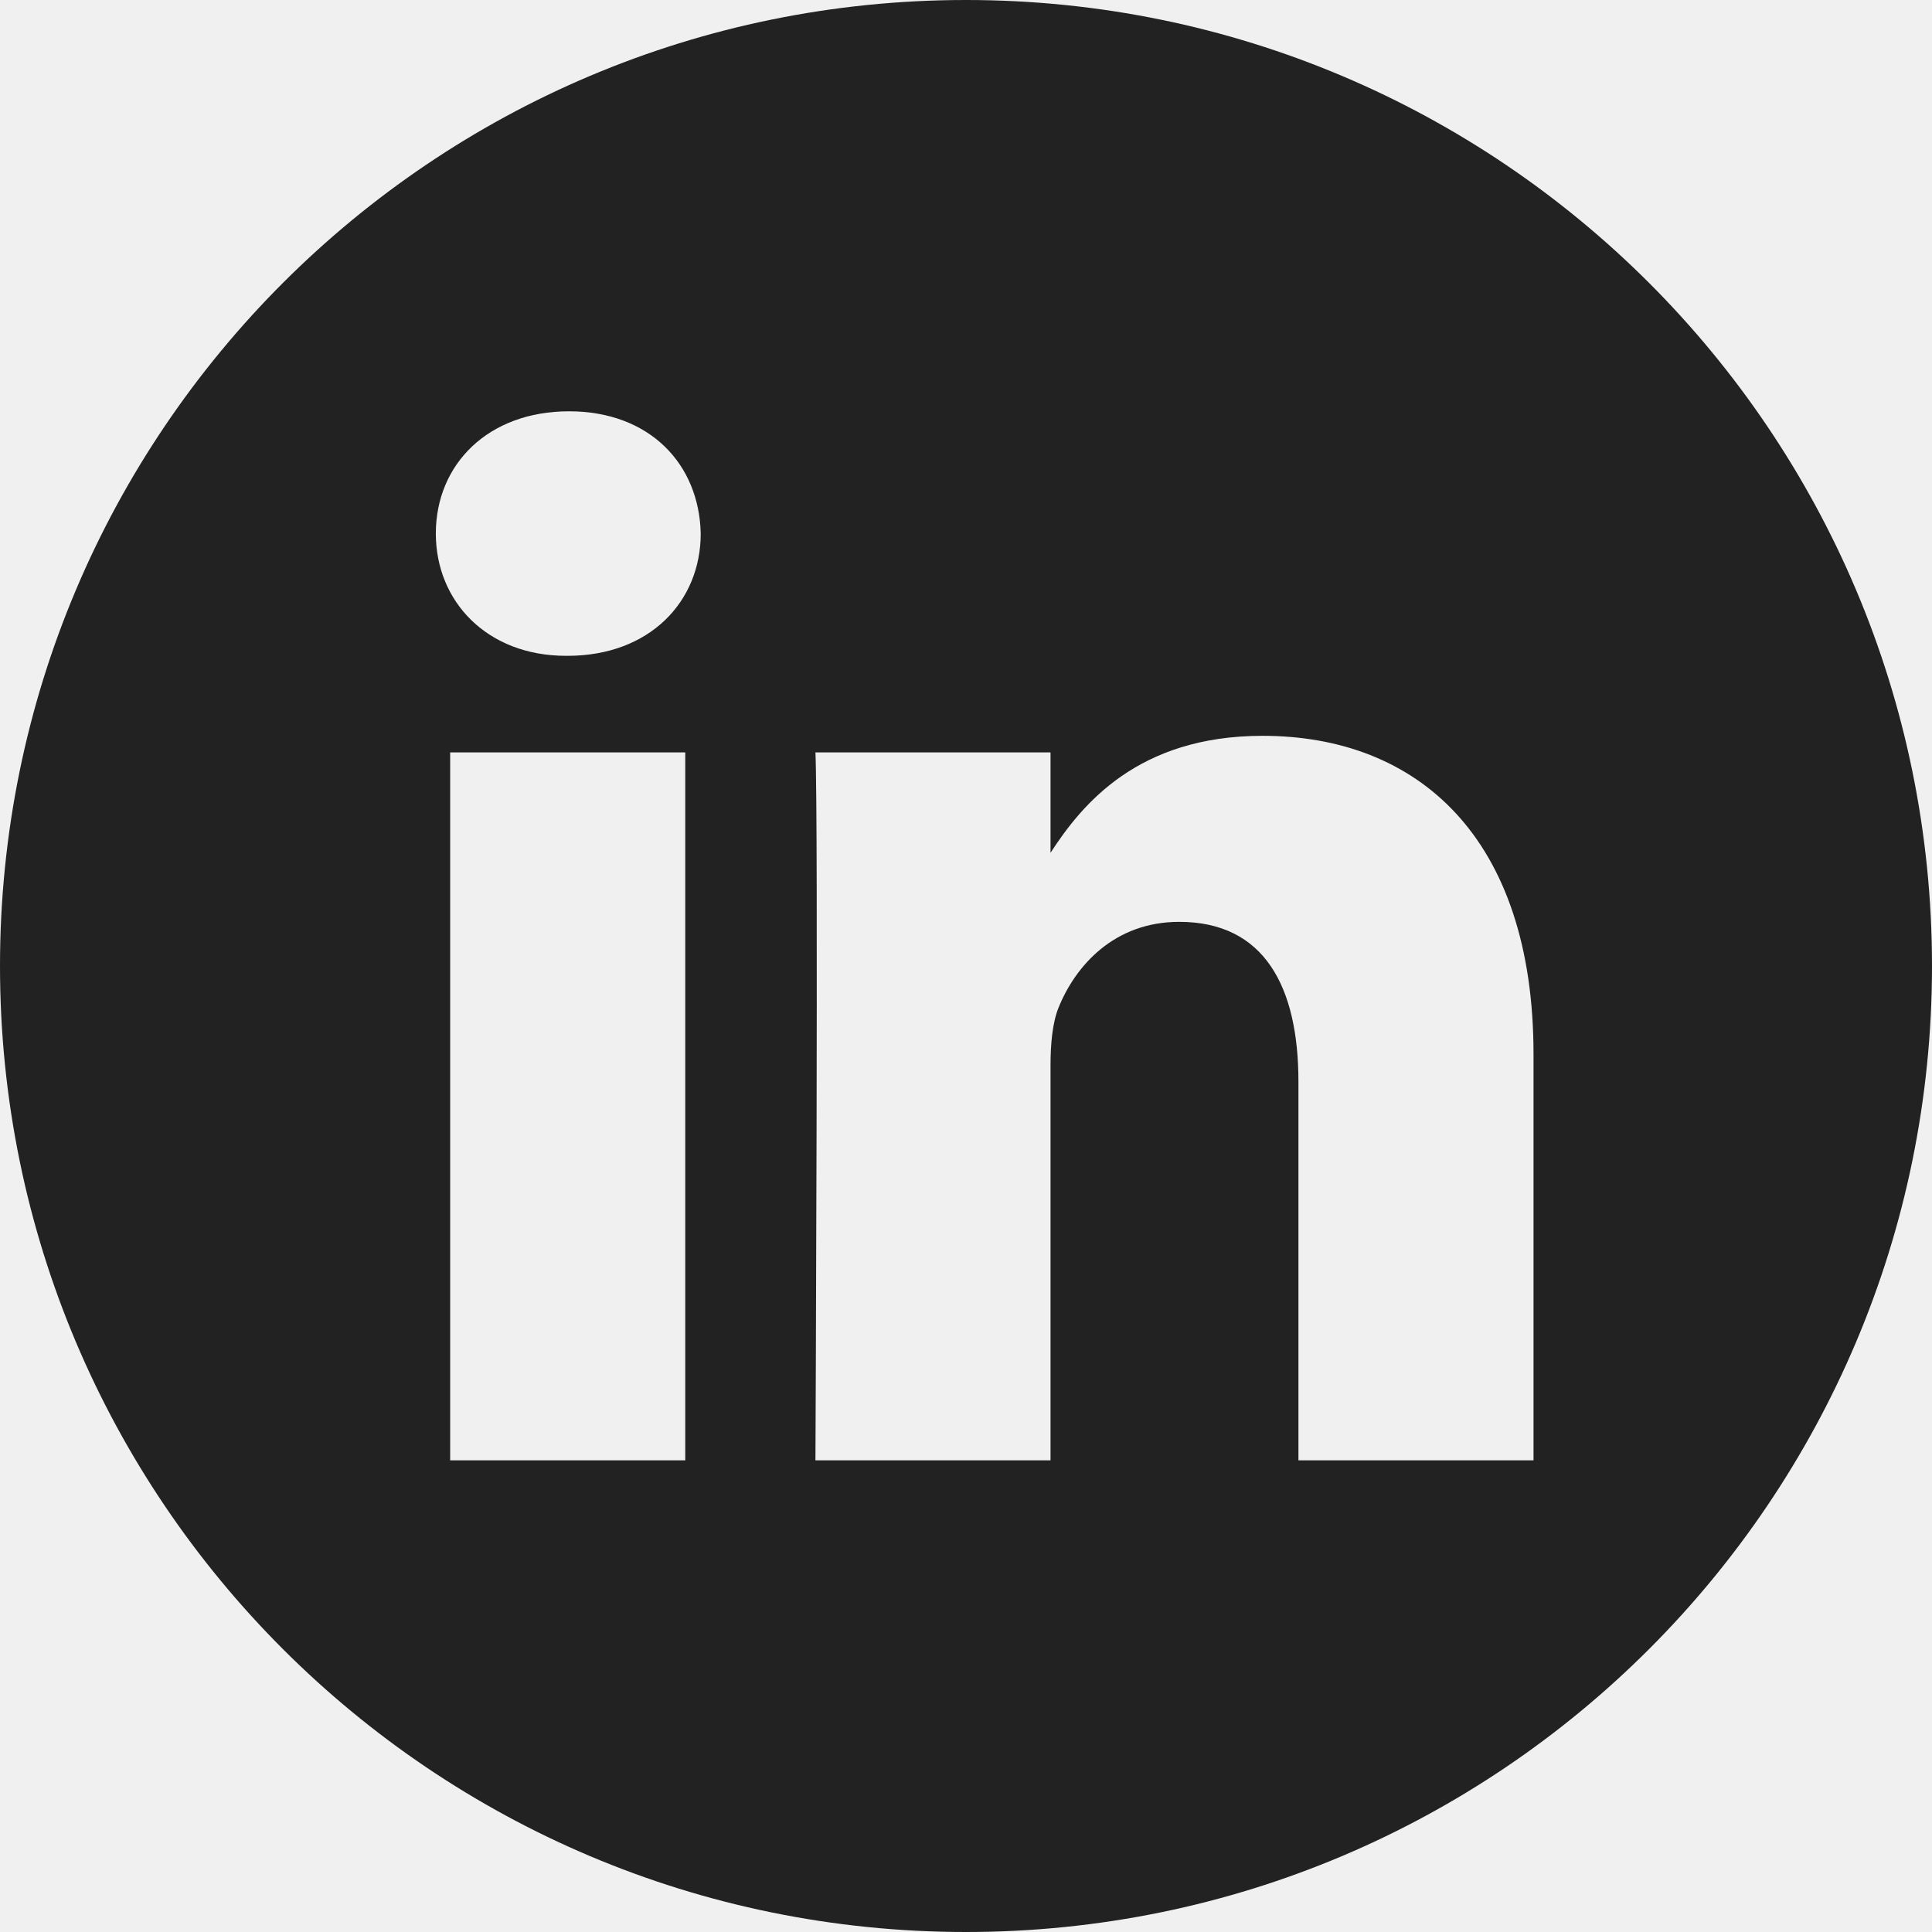
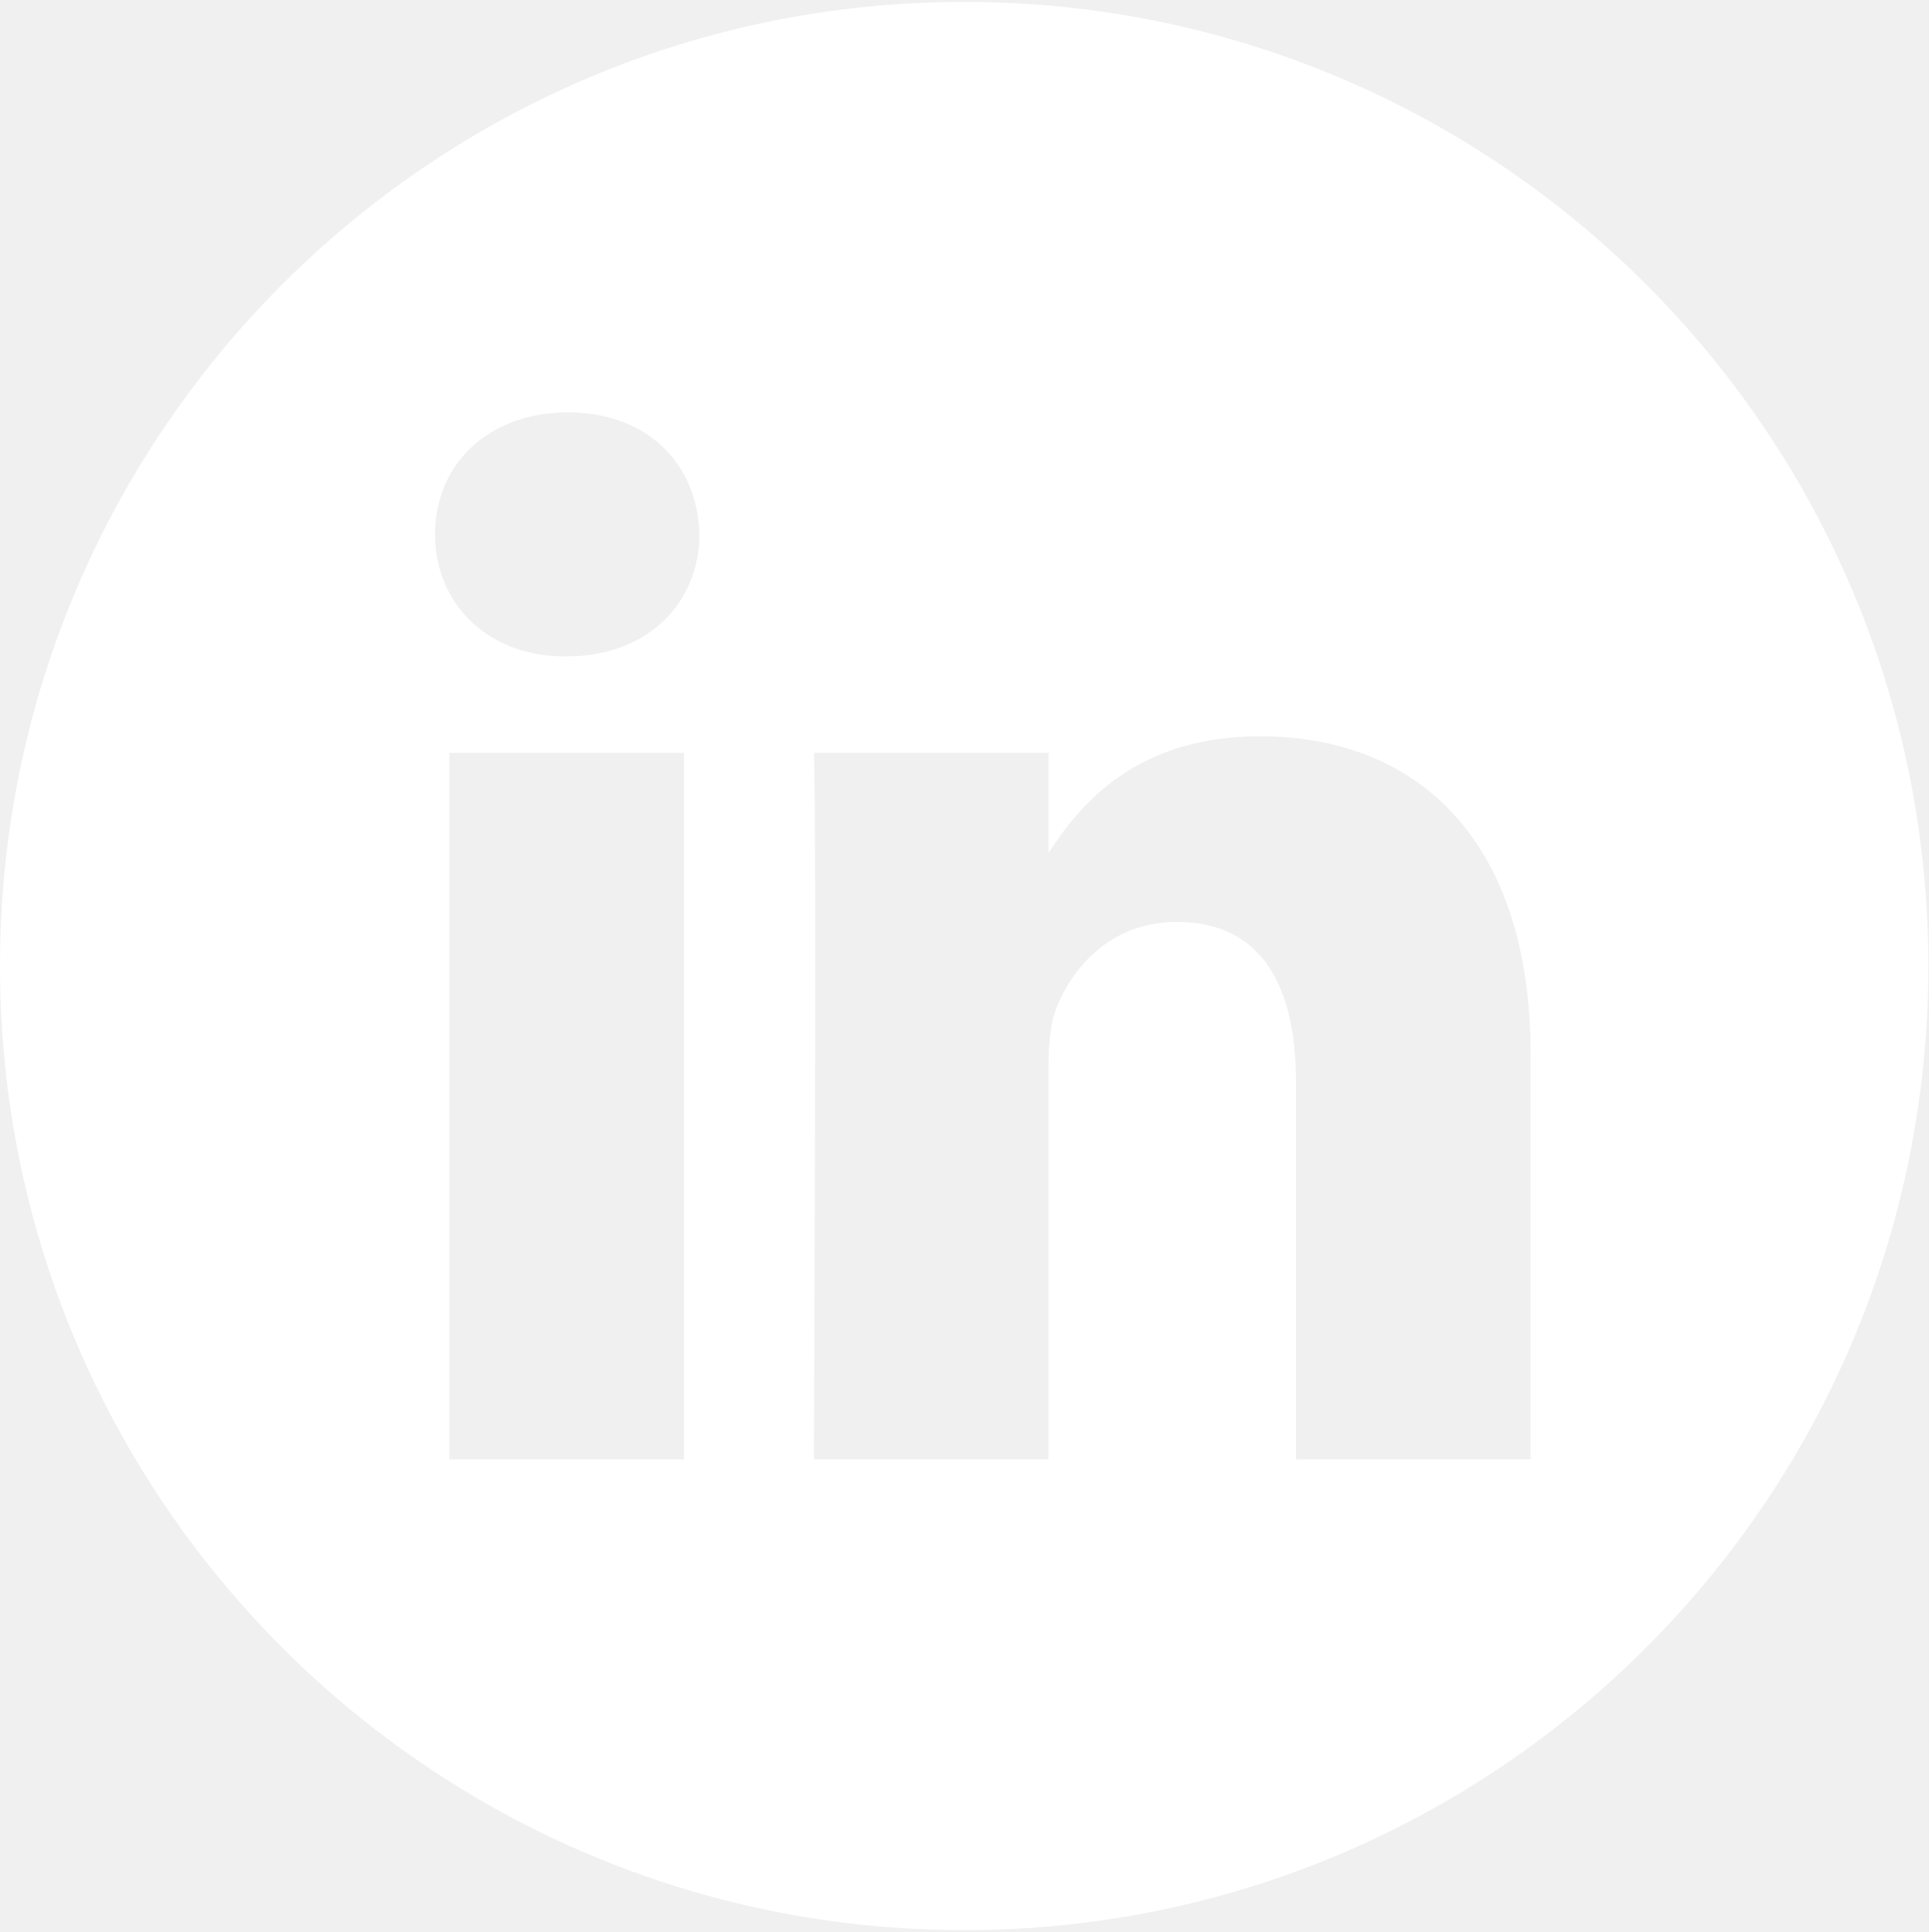
- <svg xmlns="http://www.w3.org/2000/svg" version="1.1" id="Layer_1" x="0px" y="0px" viewBox="0 0 512 512" style="enable-background:new 0 0 512 512;" xml:space="preserve">
-   <style type="text/css">
- 	.st0{fill:#222222;}
- </style>
-   <path class="st0" d="M256,0C114.6,0,0,114.6,0,256s114.6,256,256,256s256-114.6,256-256S397.4,0,256,0z M181.6,387h-62.3V199.4h62.3  V387z M150.4,173.8H150c-20.9,0-34.5-14.4-34.5-32.4c0-18.4,13.9-32.4,35.3-32.4s34.5,14,34.9,32.4  C185.7,159.4,172.2,173.8,150.4,173.8z M406.4,387h-62.3V286.7c0-25.2-9-42.4-31.6-42.4c-17.2,0-27.5,11.6-32,22.8  c-1.6,4-2.1,9.6-2.1,15.2V387h-62.3c0,0,0.8-170,0-187.6h62.3V226c8.3-12.8,23.1-31,56.2-31c41,0,71.8,26.8,71.8,84.4L406.4,387  L406.4,387z" />
+ <svg xmlns="http://www.w3.org/2000/svg" width="512" height="513" viewBox="0 0 512 513" fill="none">
+   <g clip-path="url(#clip0_2558_878)">
+     <path d="M256 0.5C114.6 0.5 0 115.1 0 256.5C0 397.9 114.6 512.5 256 512.5C397.4 512.5 512 397.9 512 256.5C512 115.1 397.4 0.5 256 0.5ZM181.6 387.5H119.3V199.9H181.6V387.5ZM150.4 174.3H150C129.1 174.3 115.5 159.9 115.5 141.9C115.5 123.5 129.4 109.5 150.8 109.5C172.2 109.5 185.3 123.5 185.7 141.9C185.7 159.9 172.2 174.3 150.4 174.3ZM406.4 387.5H344.1V287.2C344.1 262 335.1 244.8 312.5 244.8C295.3 244.8 285 256.4 280.5 267.6C278.9 271.6 278.4 277.2 278.4 282.8V387.5H216.1C216.1 387.5 216.9 217.5 216.1 199.9H278.4V226.5C286.7 213.7 301.5 195.5 334.6 195.5C375.6 195.5 406.4 222.3 406.4 279.9V387.5Z" fill="white" />
+   </g>
+   <defs>
+     <clipPath id="clip0_2558_878">
+       <rect width="512" height="512" fill="white" transform="translate(0 0.5)" />
+     </clipPath>
+   </defs>
</svg>
